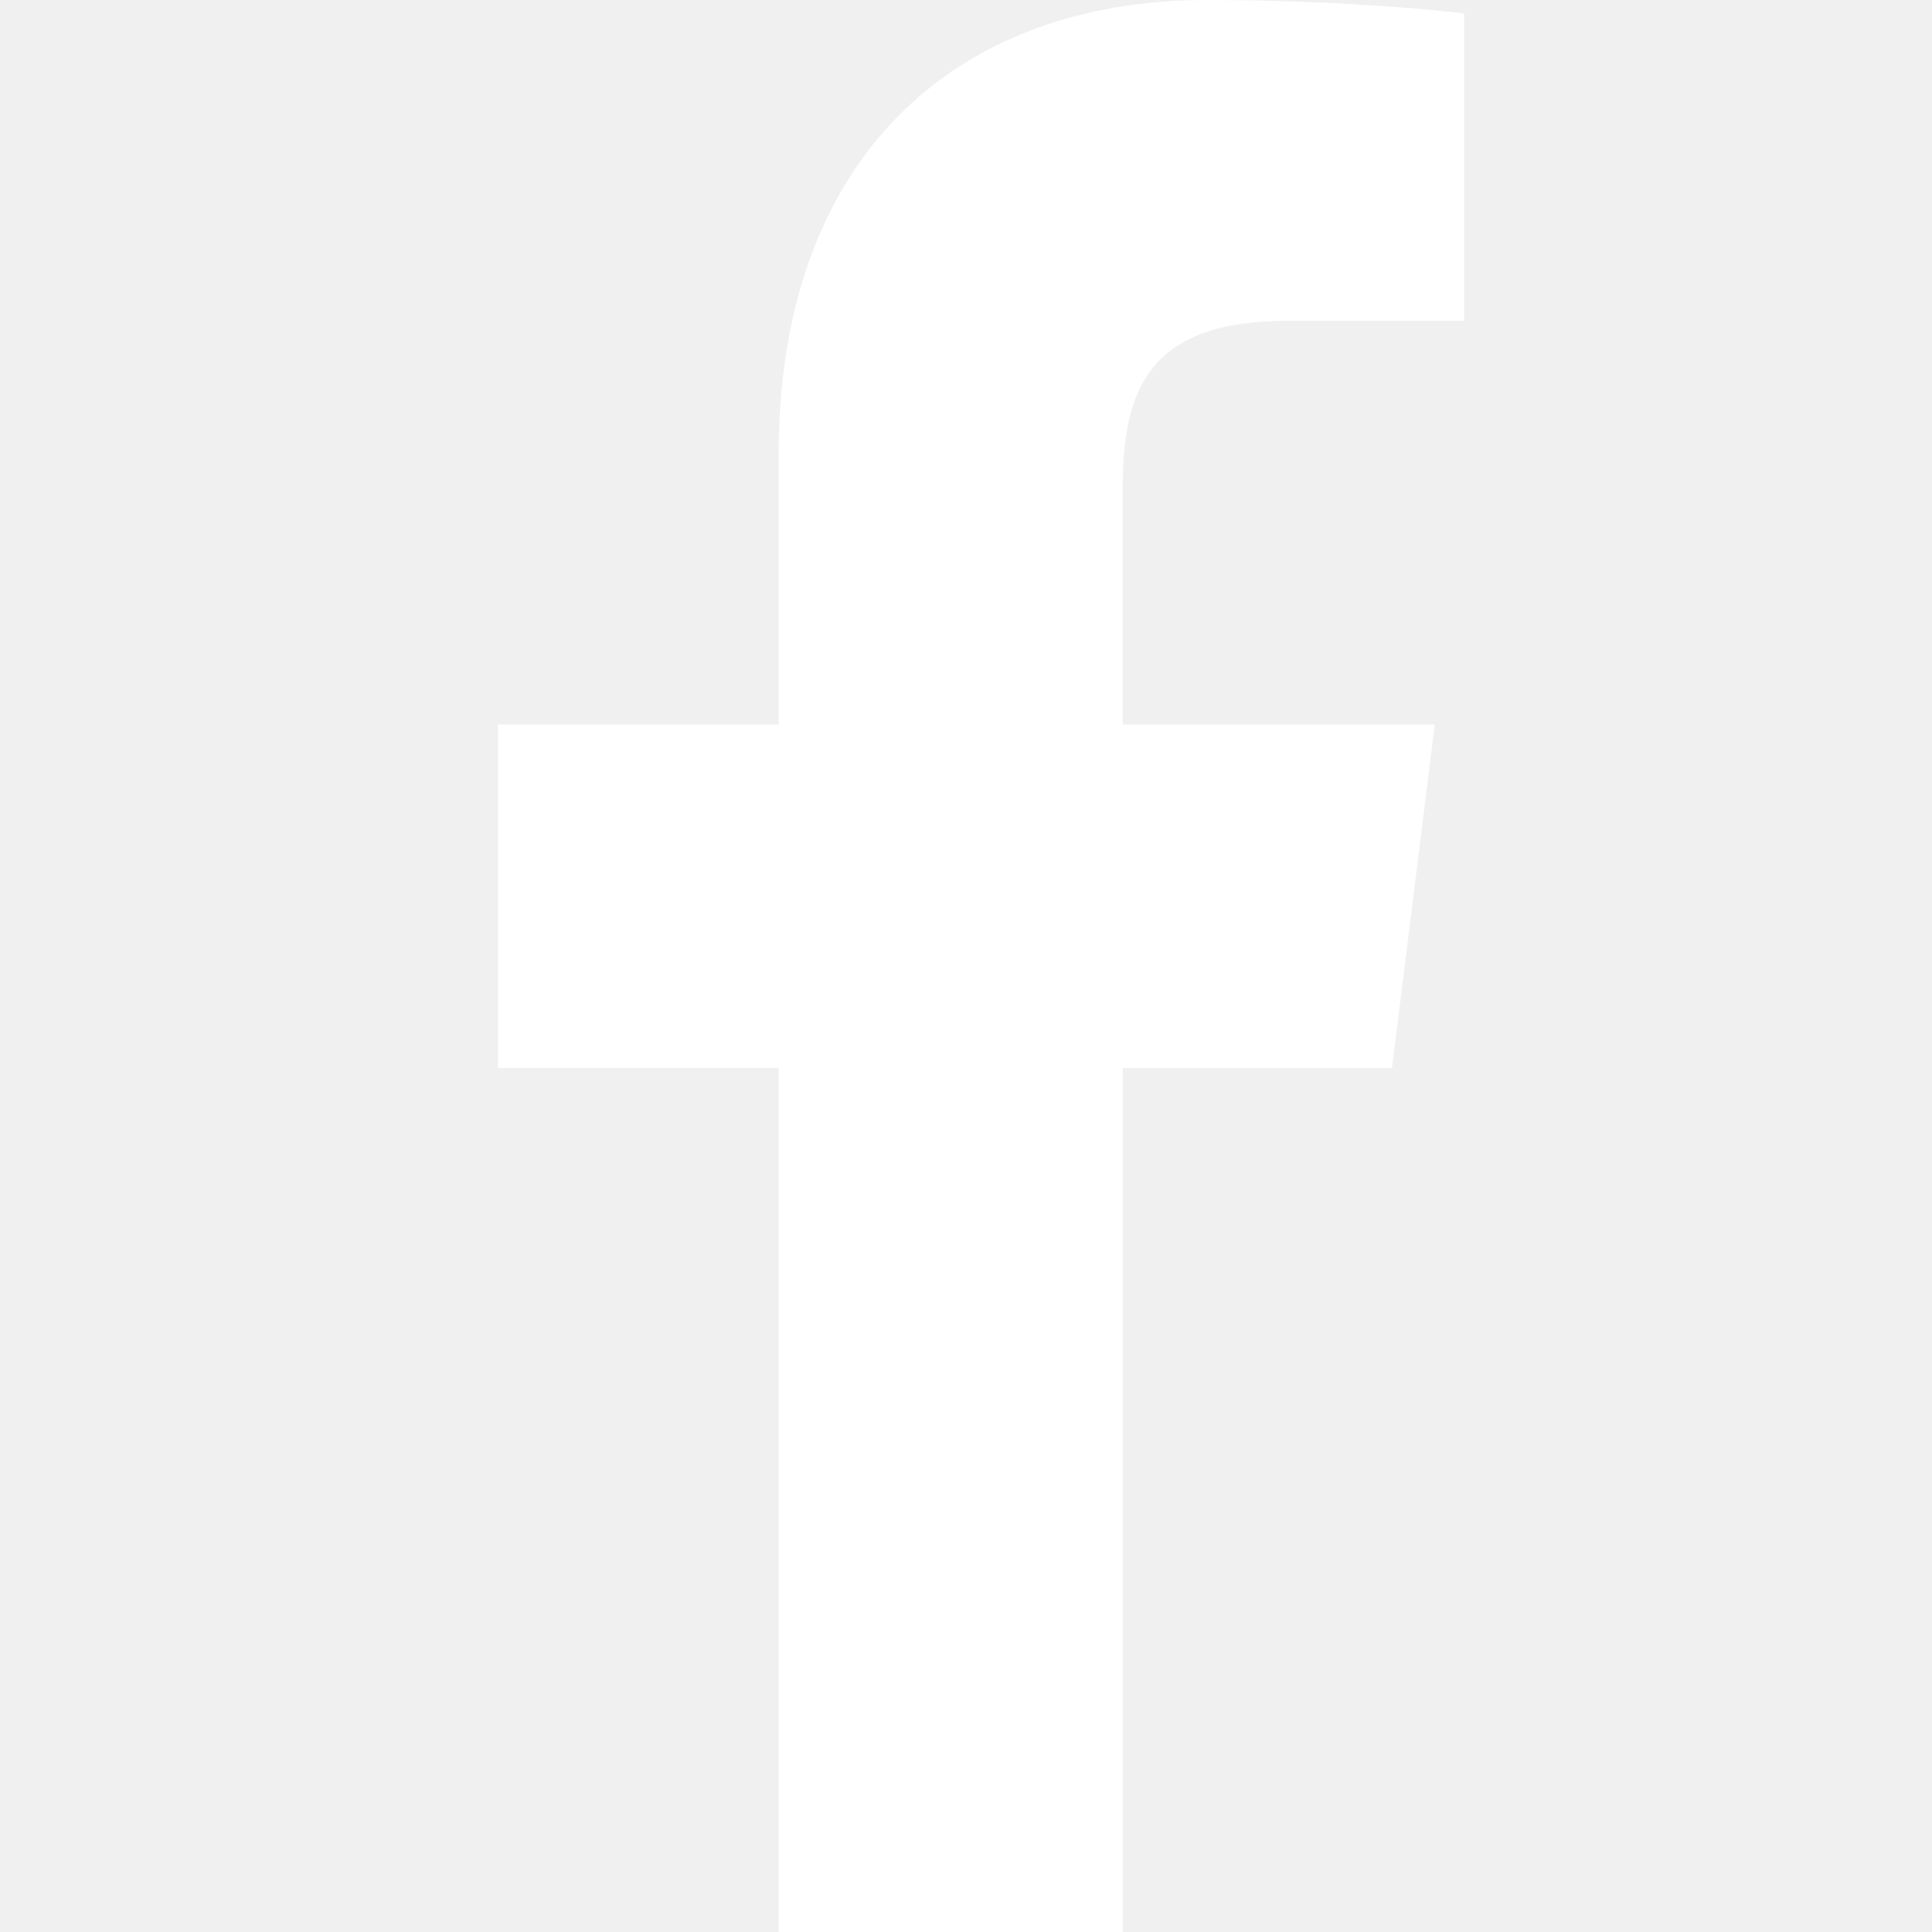
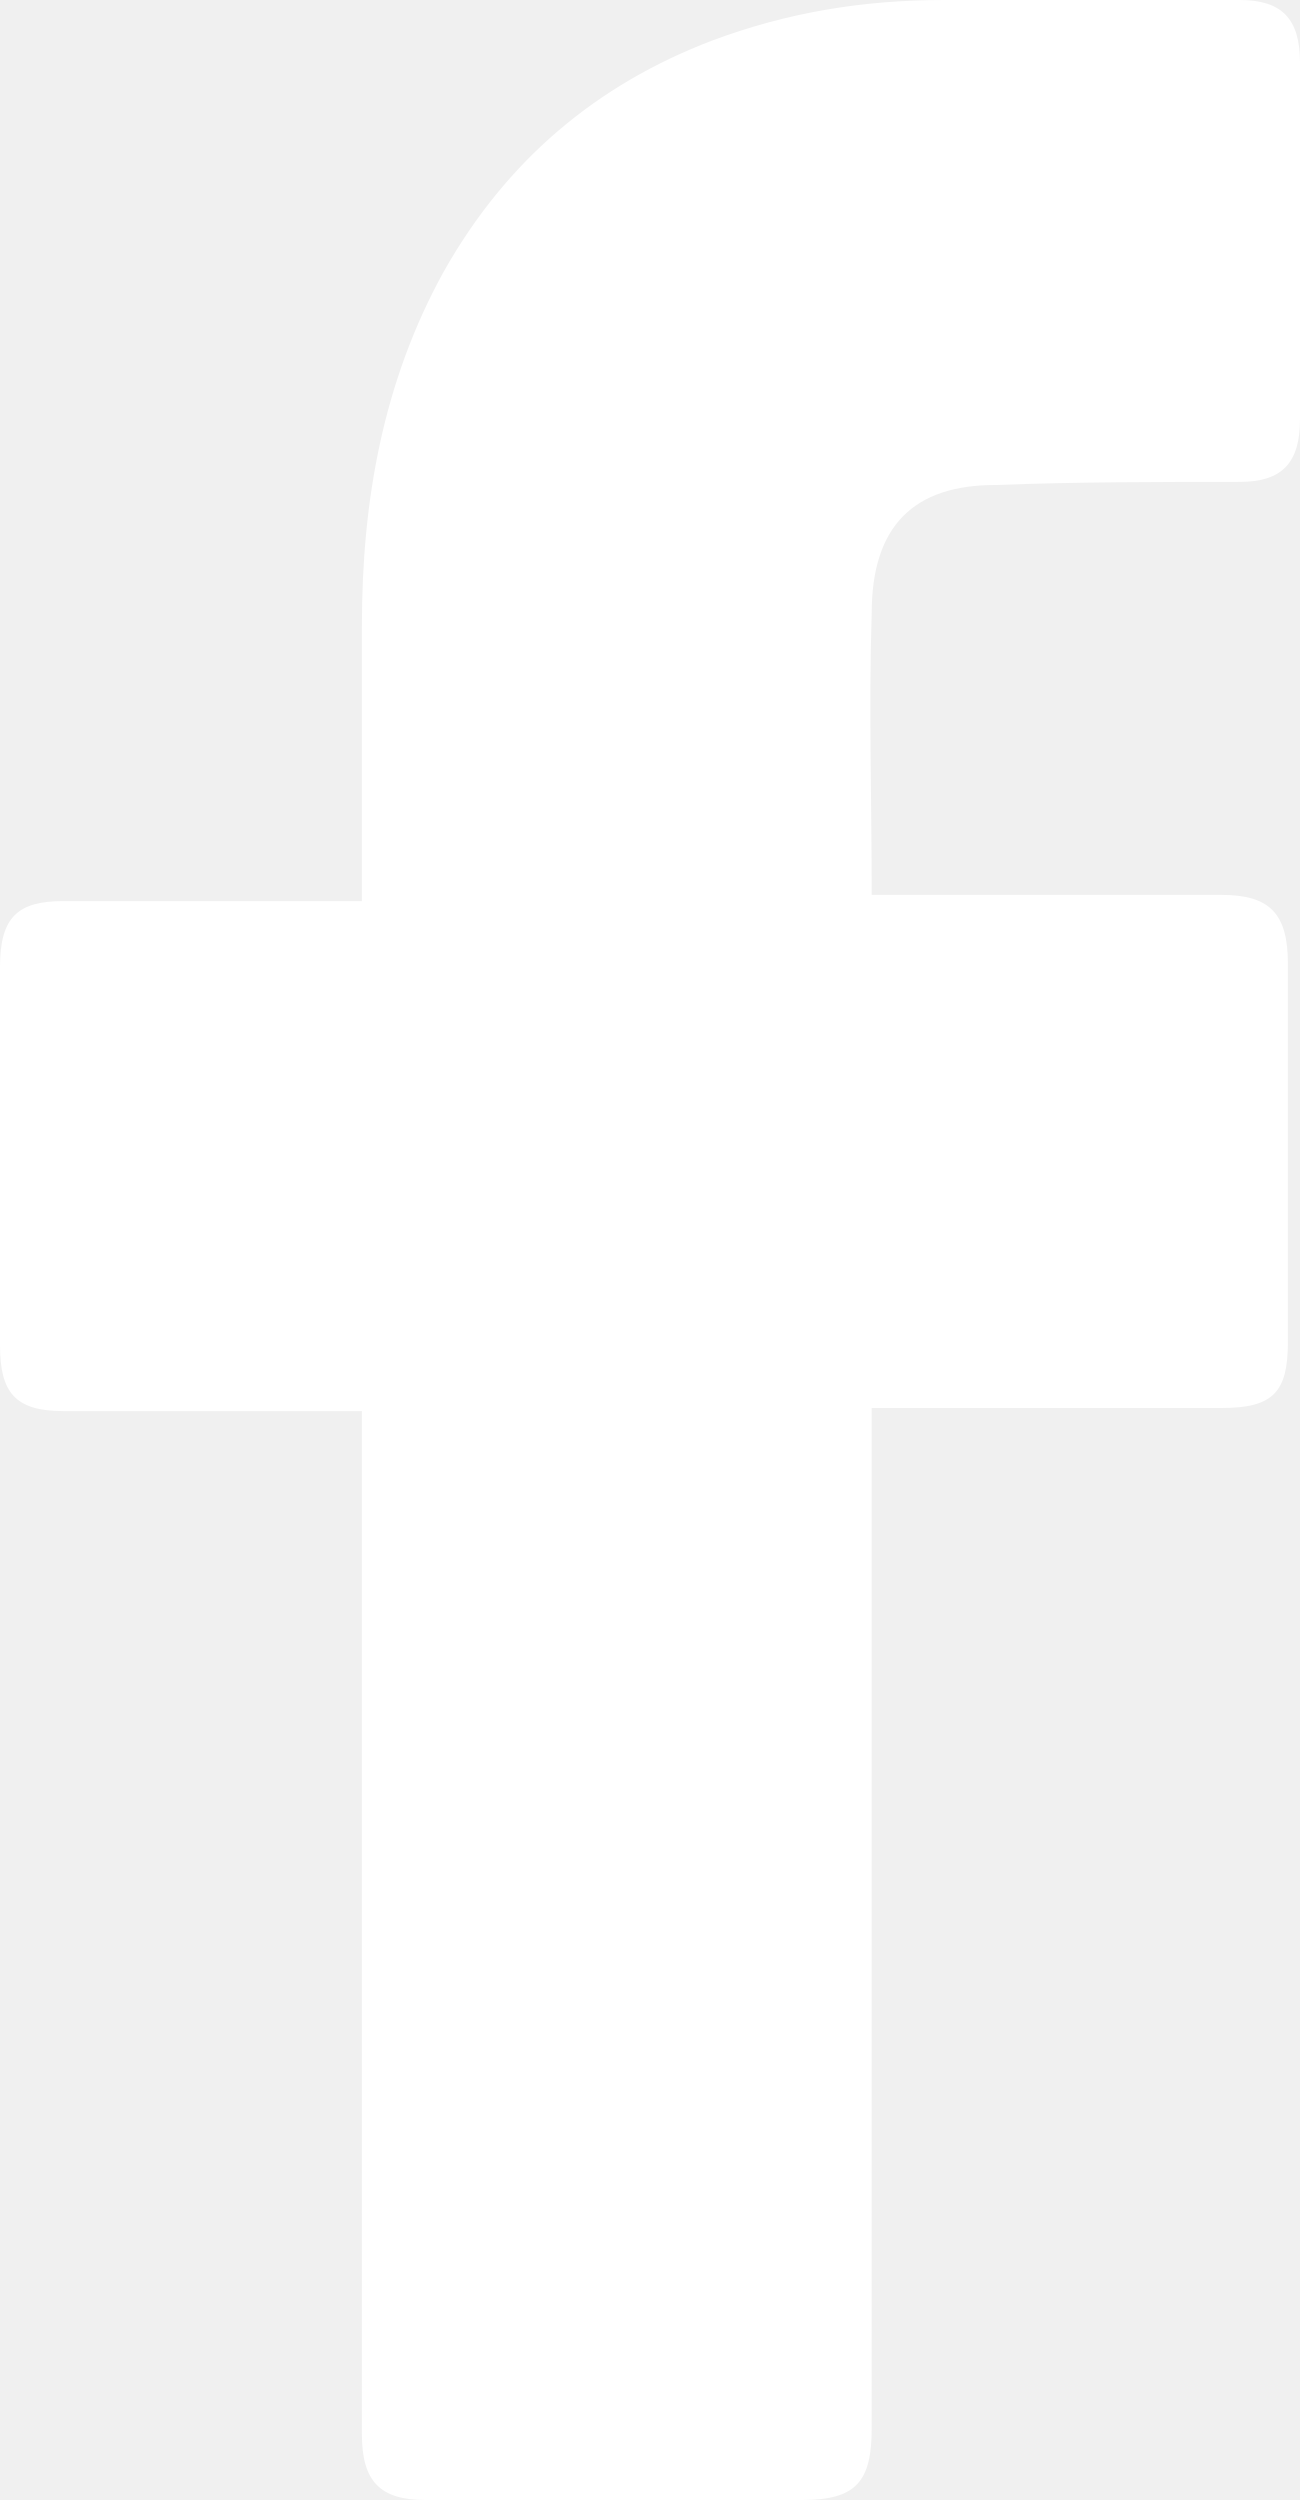
- <svg xmlns="http://www.w3.org/2000/svg" width="512" height="512" x="0" y="0" viewBox="0 0 24 24" style="enable-background:new 0 0 512 512" xml:space="preserve">
-   <g>
-     <path d="m15.997 3.985h2.191v-3.816c-.378-.052-1.678-.169-3.192-.169-3.159 0-5.323 1.987-5.323 5.639v3.361h-3.486v4.266h3.486v10.734h4.274v-10.733h3.345l.531-4.266h-3.877v-2.939c.001-1.233.333-2.077 2.051-2.077z" fill="#fff" data-original="#000000" style="" />
-   </g>
+ <svg xmlns="http://www.w3.org/2000/svg" width="13" height="25" viewBox="0 0 13 25" fill="none">
+   <path d="M3.619 14.111C3.529 14.111 1.538 14.111 0.633 14.111C0.151 14.111 0 13.924 0 13.454C0 12.203 0 10.92 0 9.668C0 9.168 0.181 9.011 0.633 9.011H3.619C3.619 8.917 3.619 7.103 3.619 6.258C3.619 5.006 3.831 3.817 4.434 2.722C5.067 1.596 5.972 0.845 7.118 0.407C7.872 0.125 8.626 0 9.441 0H12.397C12.819 0 13 0.188 13 0.626V4.193C13 4.631 12.819 4.819 12.397 4.819C11.582 4.819 10.768 4.819 9.954 4.85C9.139 4.85 8.717 5.257 8.717 6.133C8.687 7.071 8.717 7.979 8.717 8.949H12.216C12.698 8.949 12.879 9.136 12.879 9.637V13.423C12.879 13.924 12.729 14.08 12.216 14.08C11.13 14.08 8.807 14.08 8.717 14.08V24.28C8.717 24.812 8.566 25 8.023 25C6.756 25 5.52 25 4.253 25C3.8 25 3.619 24.812 3.619 24.343C3.619 21.058 3.619 14.205 3.619 14.111Z" fill="white" />
</svg>
